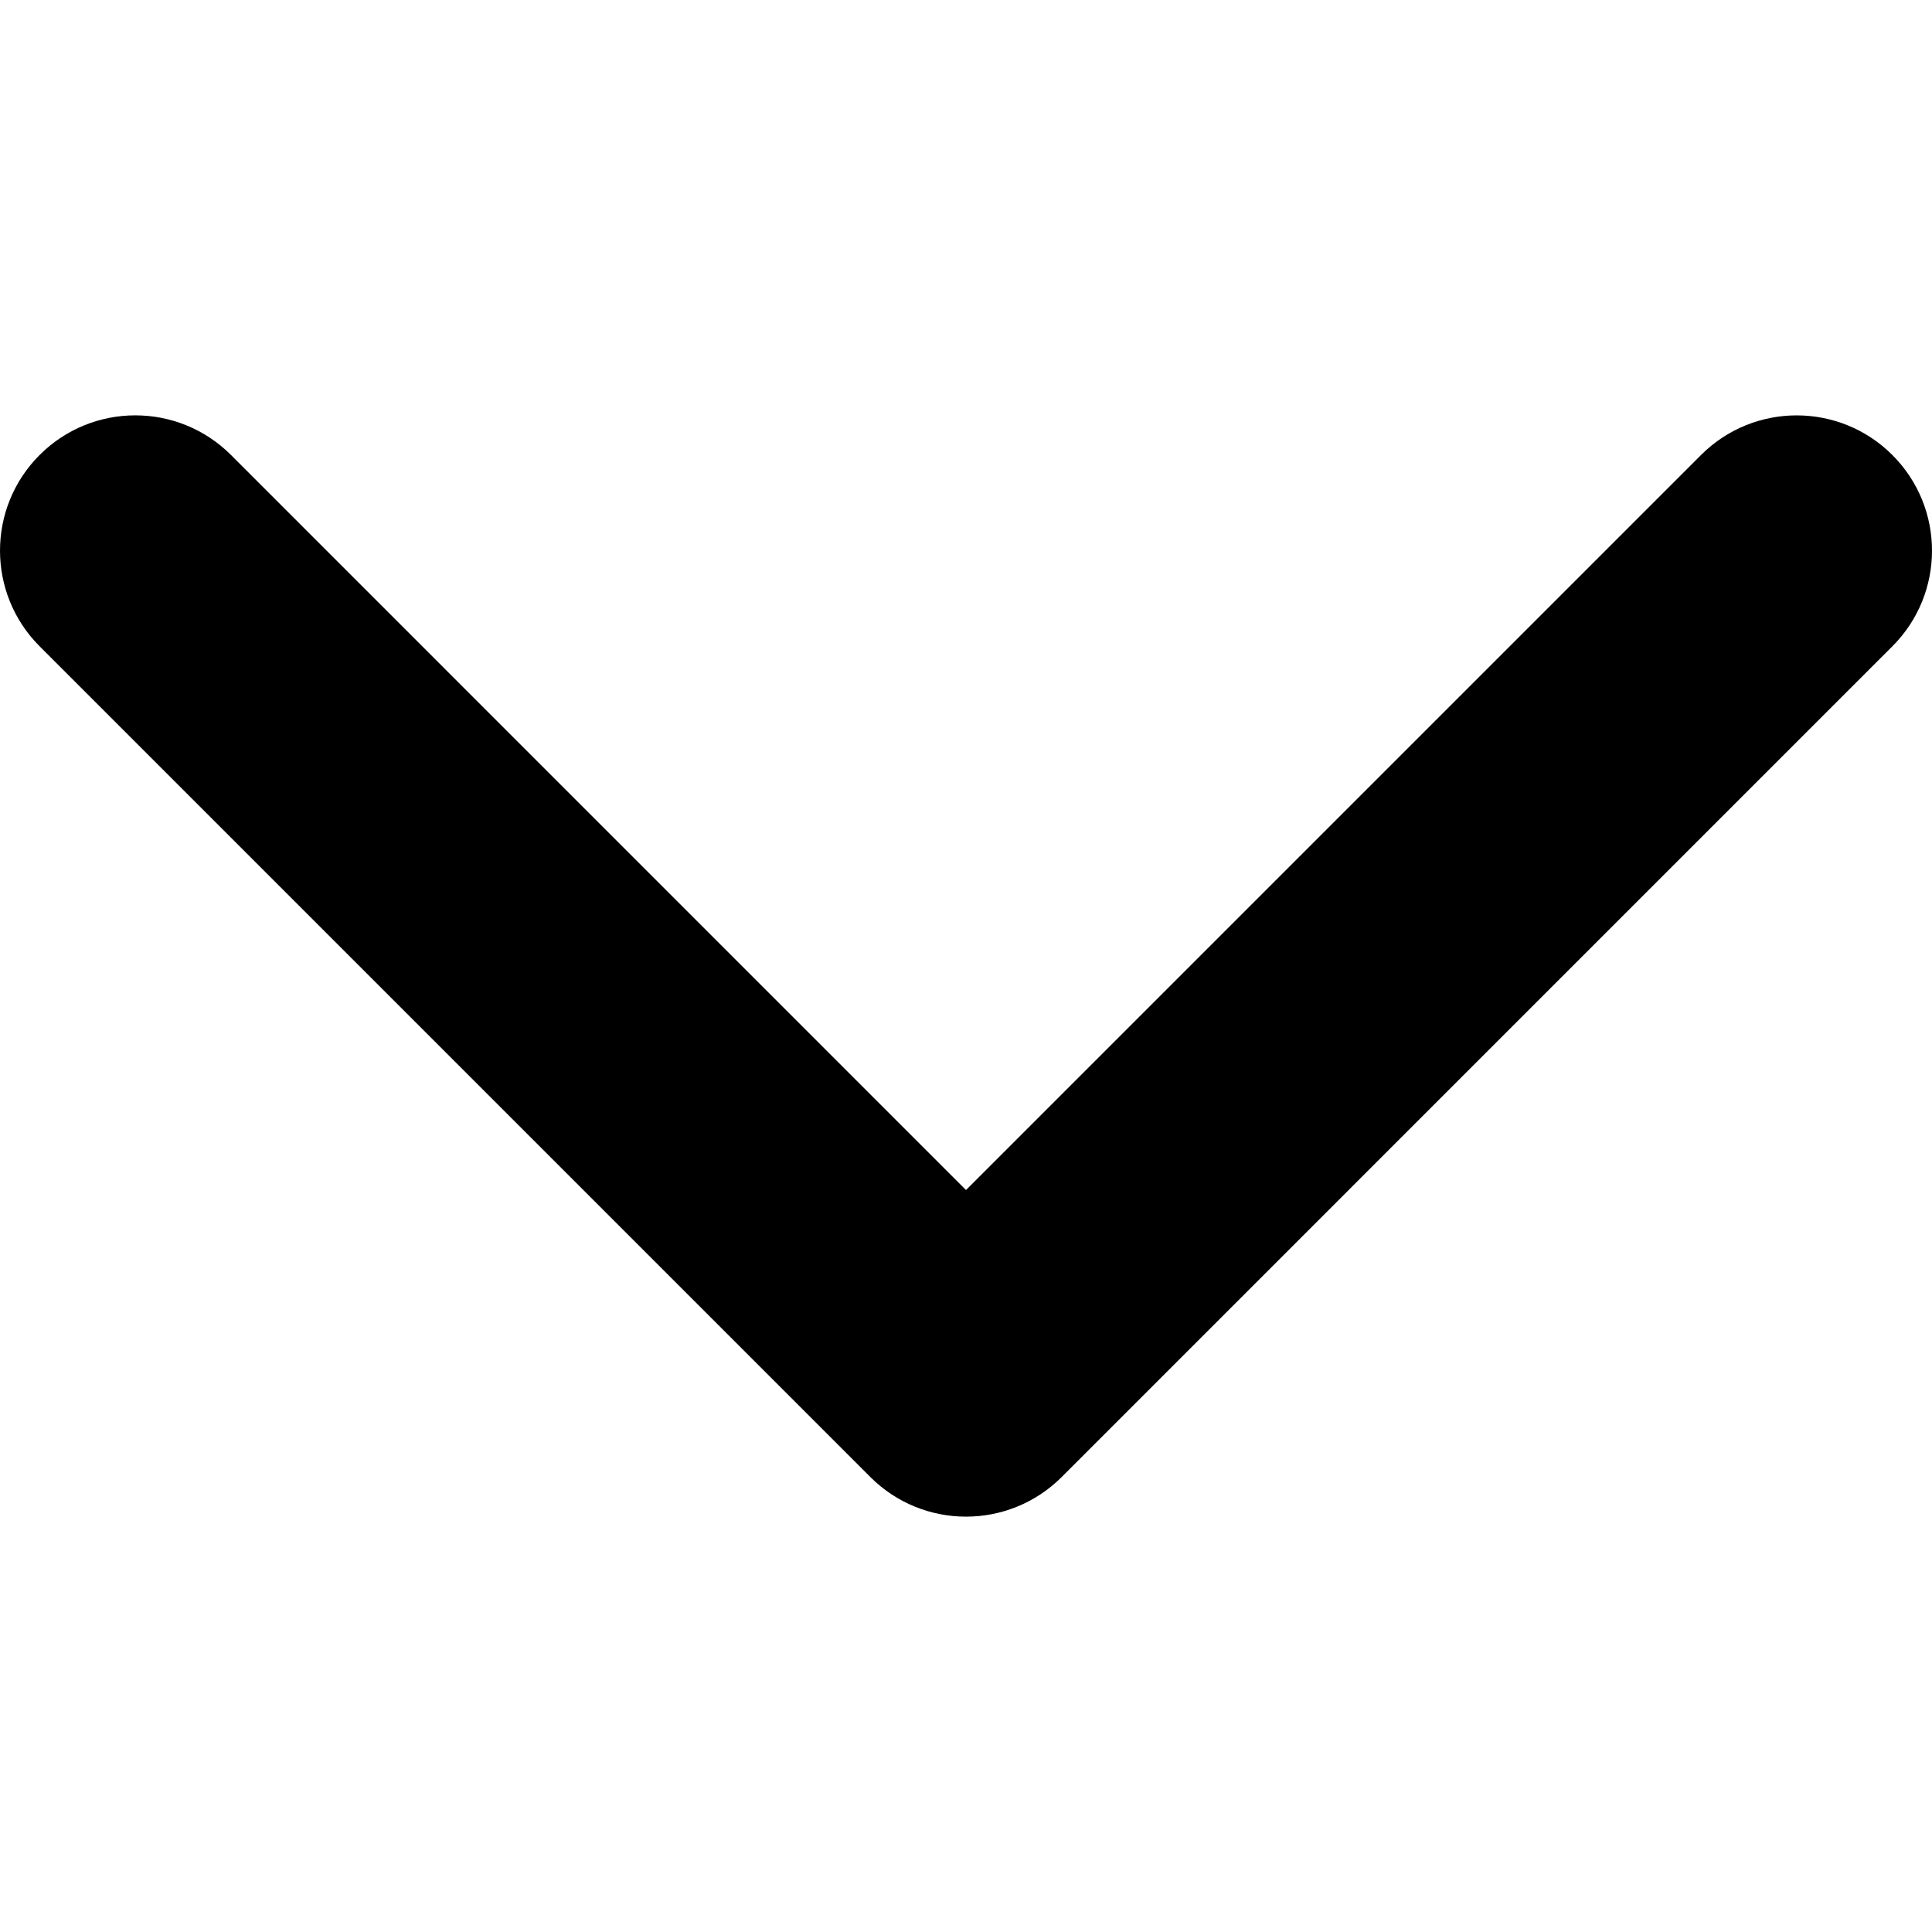
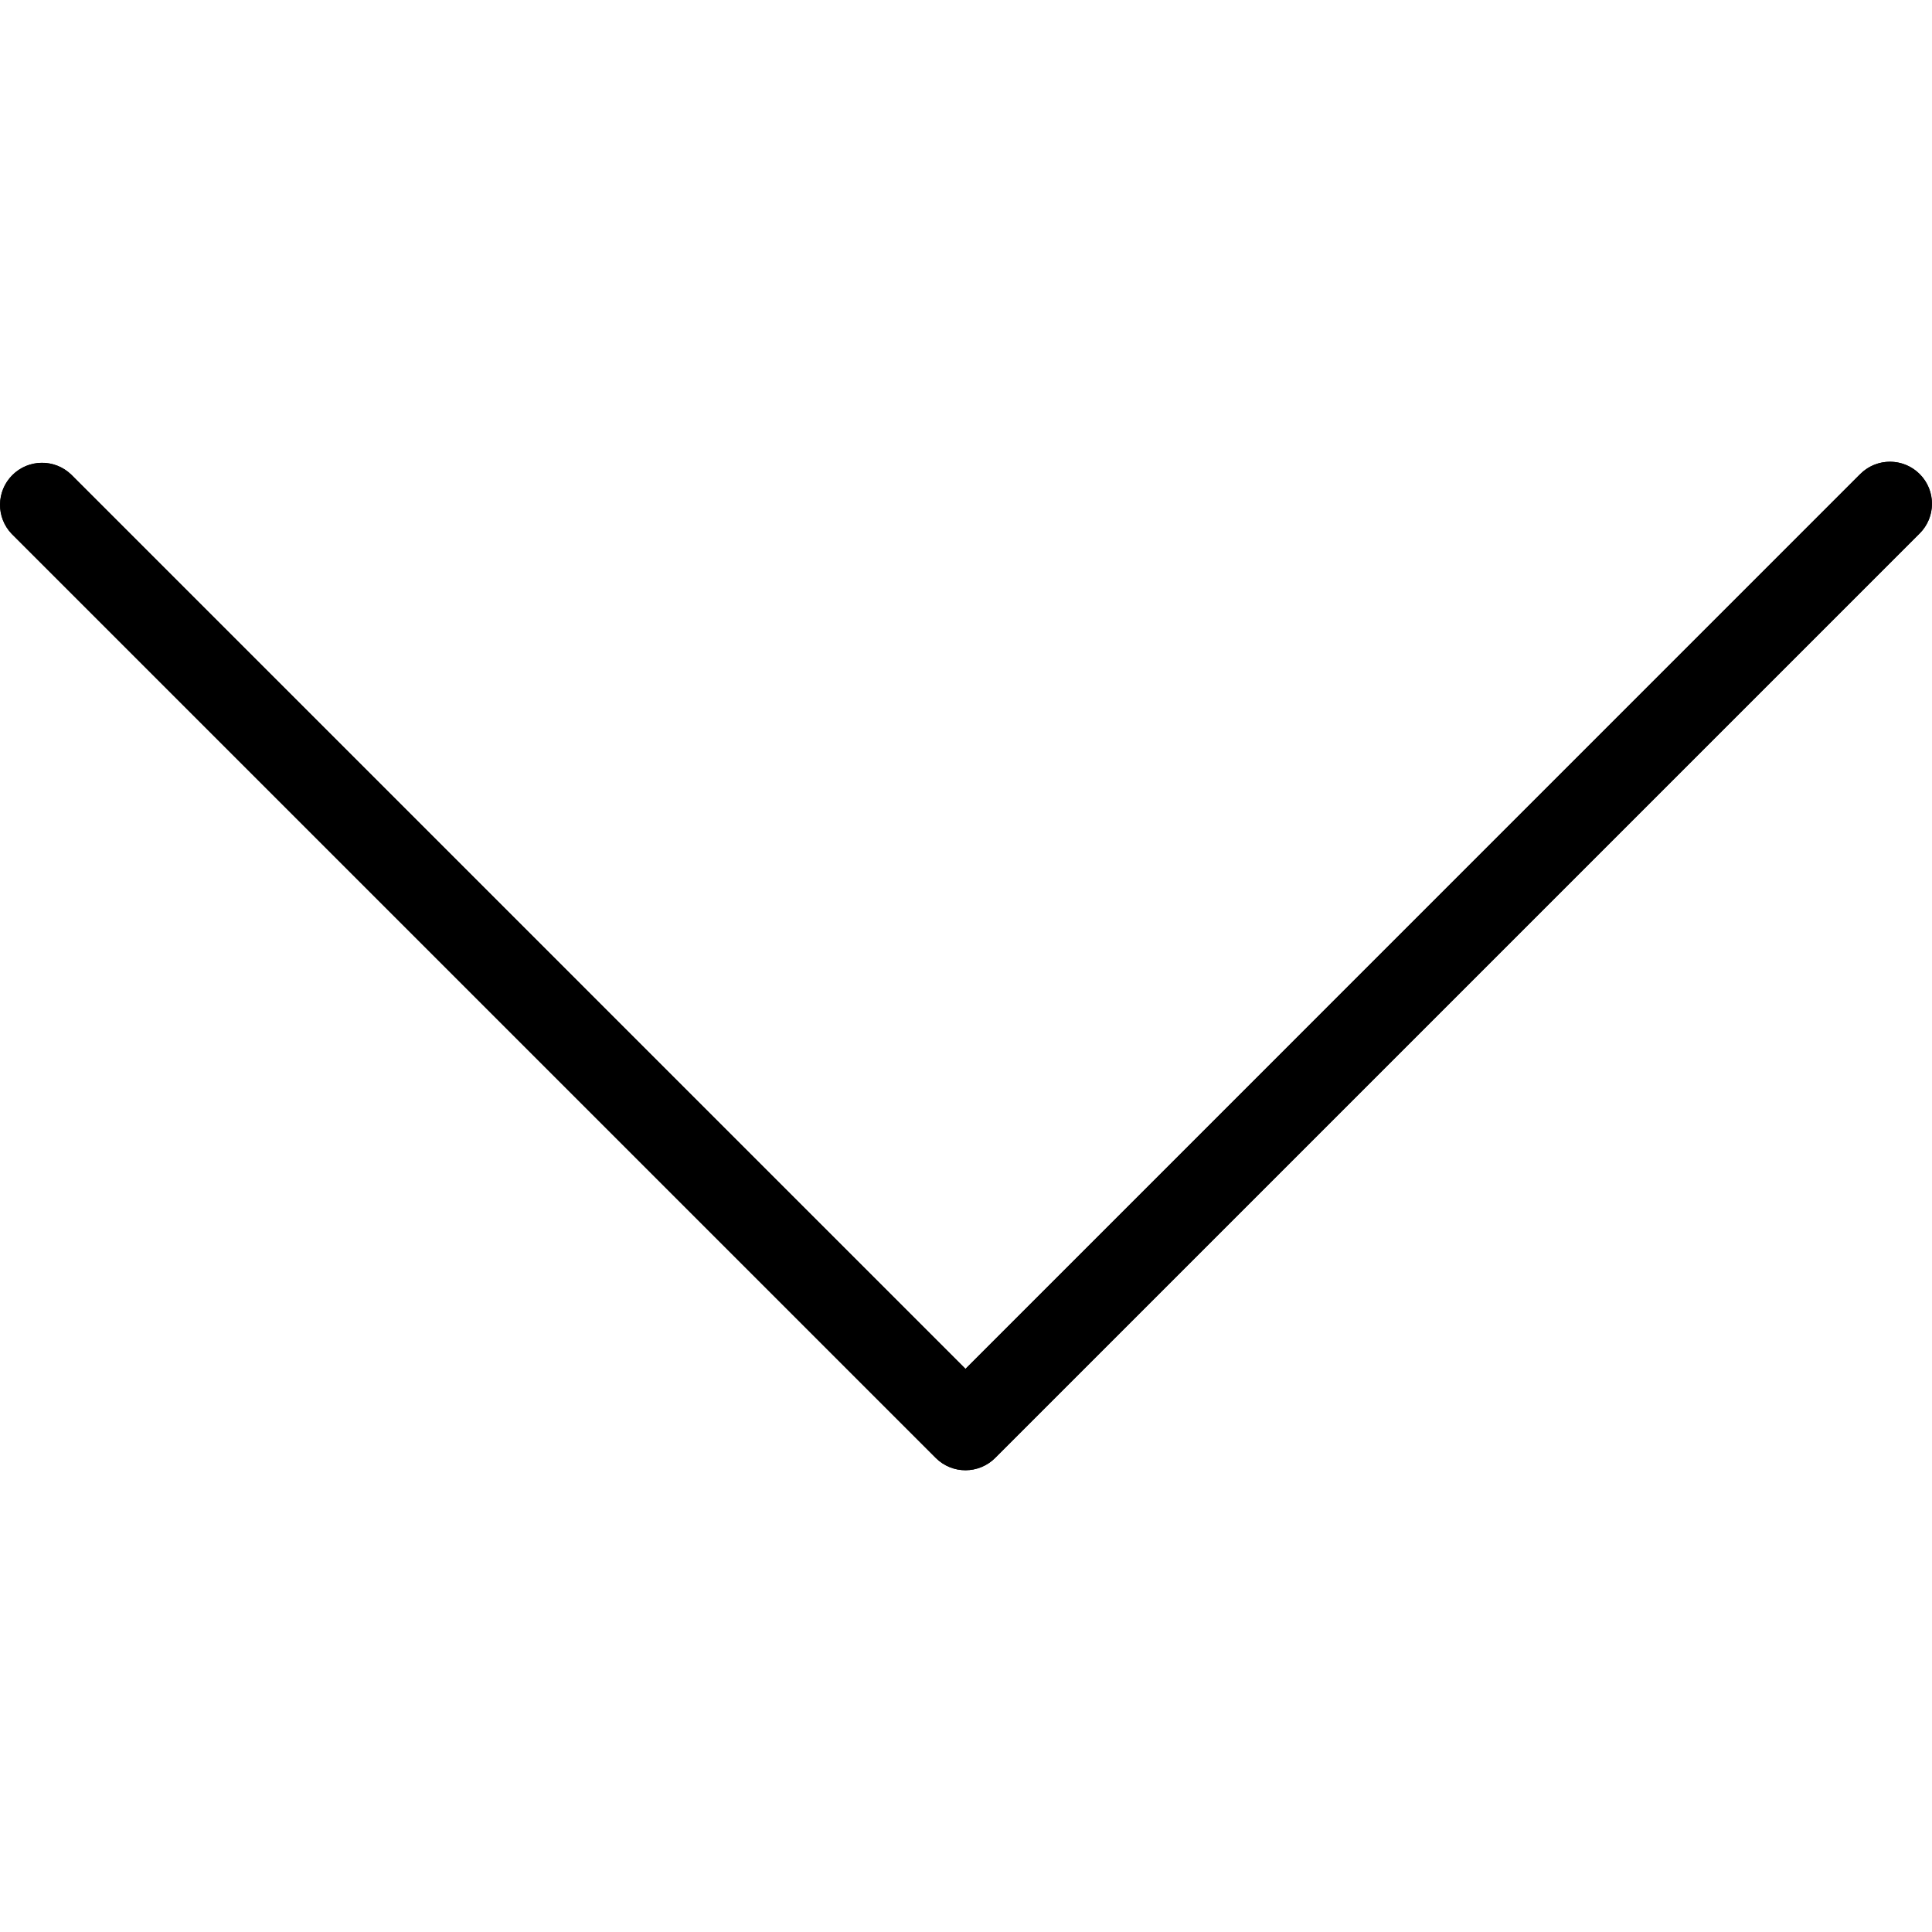
- <svg xmlns="http://www.w3.org/2000/svg" version="1.1" id="Capa_1" x="0px" y="0px" width="451.847px" height="451.847px" viewBox="0 0 451.847 451.847" style="enable-background:new 0 0 451.847 451.847;" xml:space="preserve">
-   <g>
-     <path d="M225.923,354.706c-8.098,0-16.195-3.092-22.369-9.263L9.27,151.157c-12.359-12.359-12.359-32.397,0-44.751   c12.354-12.354,32.388-12.354,44.748,0l171.905,171.915l171.906-171.909c12.359-12.354,32.391-12.354,44.744,0   c12.365,12.354,12.365,32.392,0,44.751L248.292,345.449C242.115,351.621,234.018,354.706,225.923,354.706z" />
-   </g>
+ <svg xmlns="http://www.w3.org/2000/svg" version="1.1" id="Capa_1" x="0px" y="0px" viewBox="0 0 490.688 490.688" style="enable-background:new 0 0 490.688 490.688;" xml:space="preserve">
+   <path style="fill:#000000;" d="M472.328,120.529L245.213,347.665L18.098,120.529c-4.237-4.093-10.99-3.975-15.083,0.262  c-3.992,4.134-3.992,10.687,0,14.82l234.667,234.667c4.165,4.164,10.917,4.164,15.083,0l234.667-234.667  c4.237-4.093,4.354-10.845,0.262-15.083c-4.093-4.237-10.845-4.354-15.083-0.262c-0.089,0.086-0.176,0.173-0.262,0.262  L472.328,120.529z" />
+   <path d="M245.213,373.415c-2.831,0.005-5.548-1.115-7.552-3.115L2.994,135.633c-4.093-4.237-3.975-10.99,0.262-15.083  c4.134-3.992,10.687-3.992,14.82,0l227.136,227.115l227.115-227.136c4.093-4.237,10.845-4.354,15.083-0.262  c4.237,4.093,4.354,10.845,0.262,15.083c-0.086,0.089-0.173,0.176-0.262,0.262L252.744,370.279  C250.748,372.281,248.039,373.408,245.213,373.415z" />
  <g>
</g>
  <g>
</g>
  <g>
</g>
  <g>
</g>
  <g>
</g>
  <g>
</g>
  <g>
</g>
  <g>
</g>
  <g>
</g>
  <g>
</g>
  <g>
</g>
  <g>
</g>
  <g>
</g>
  <g>
</g>
  <g>
</g>
</svg>
